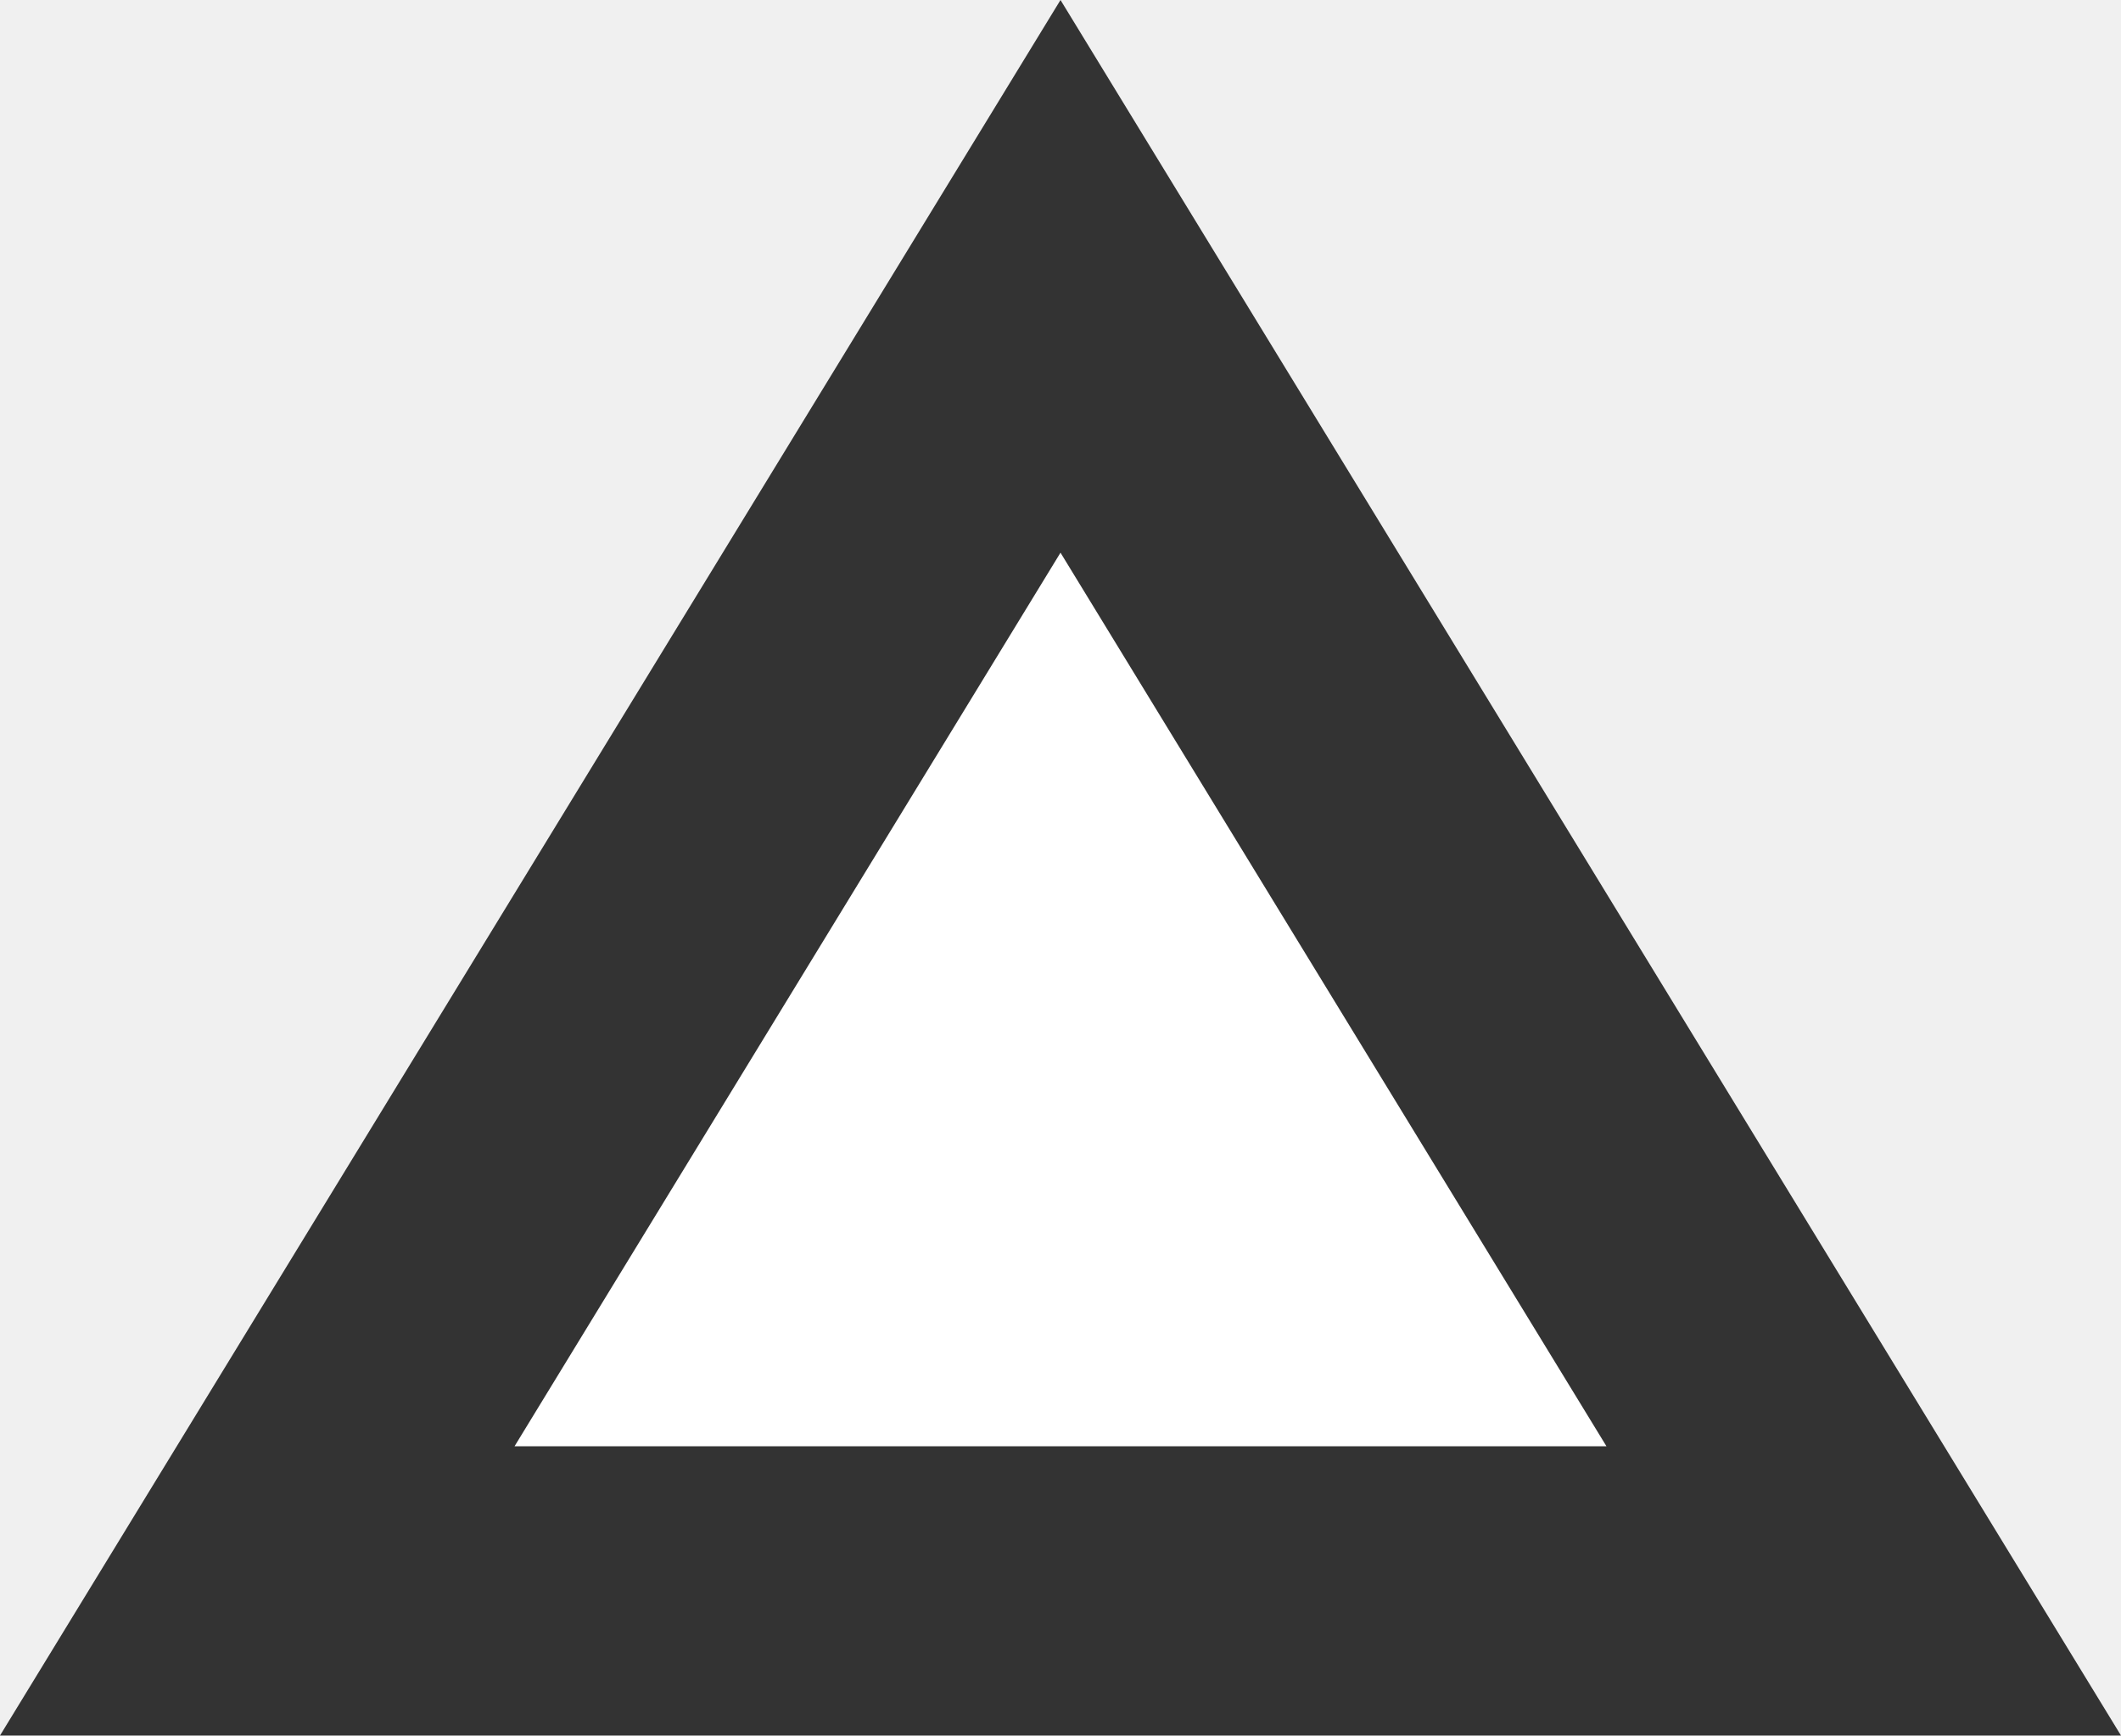
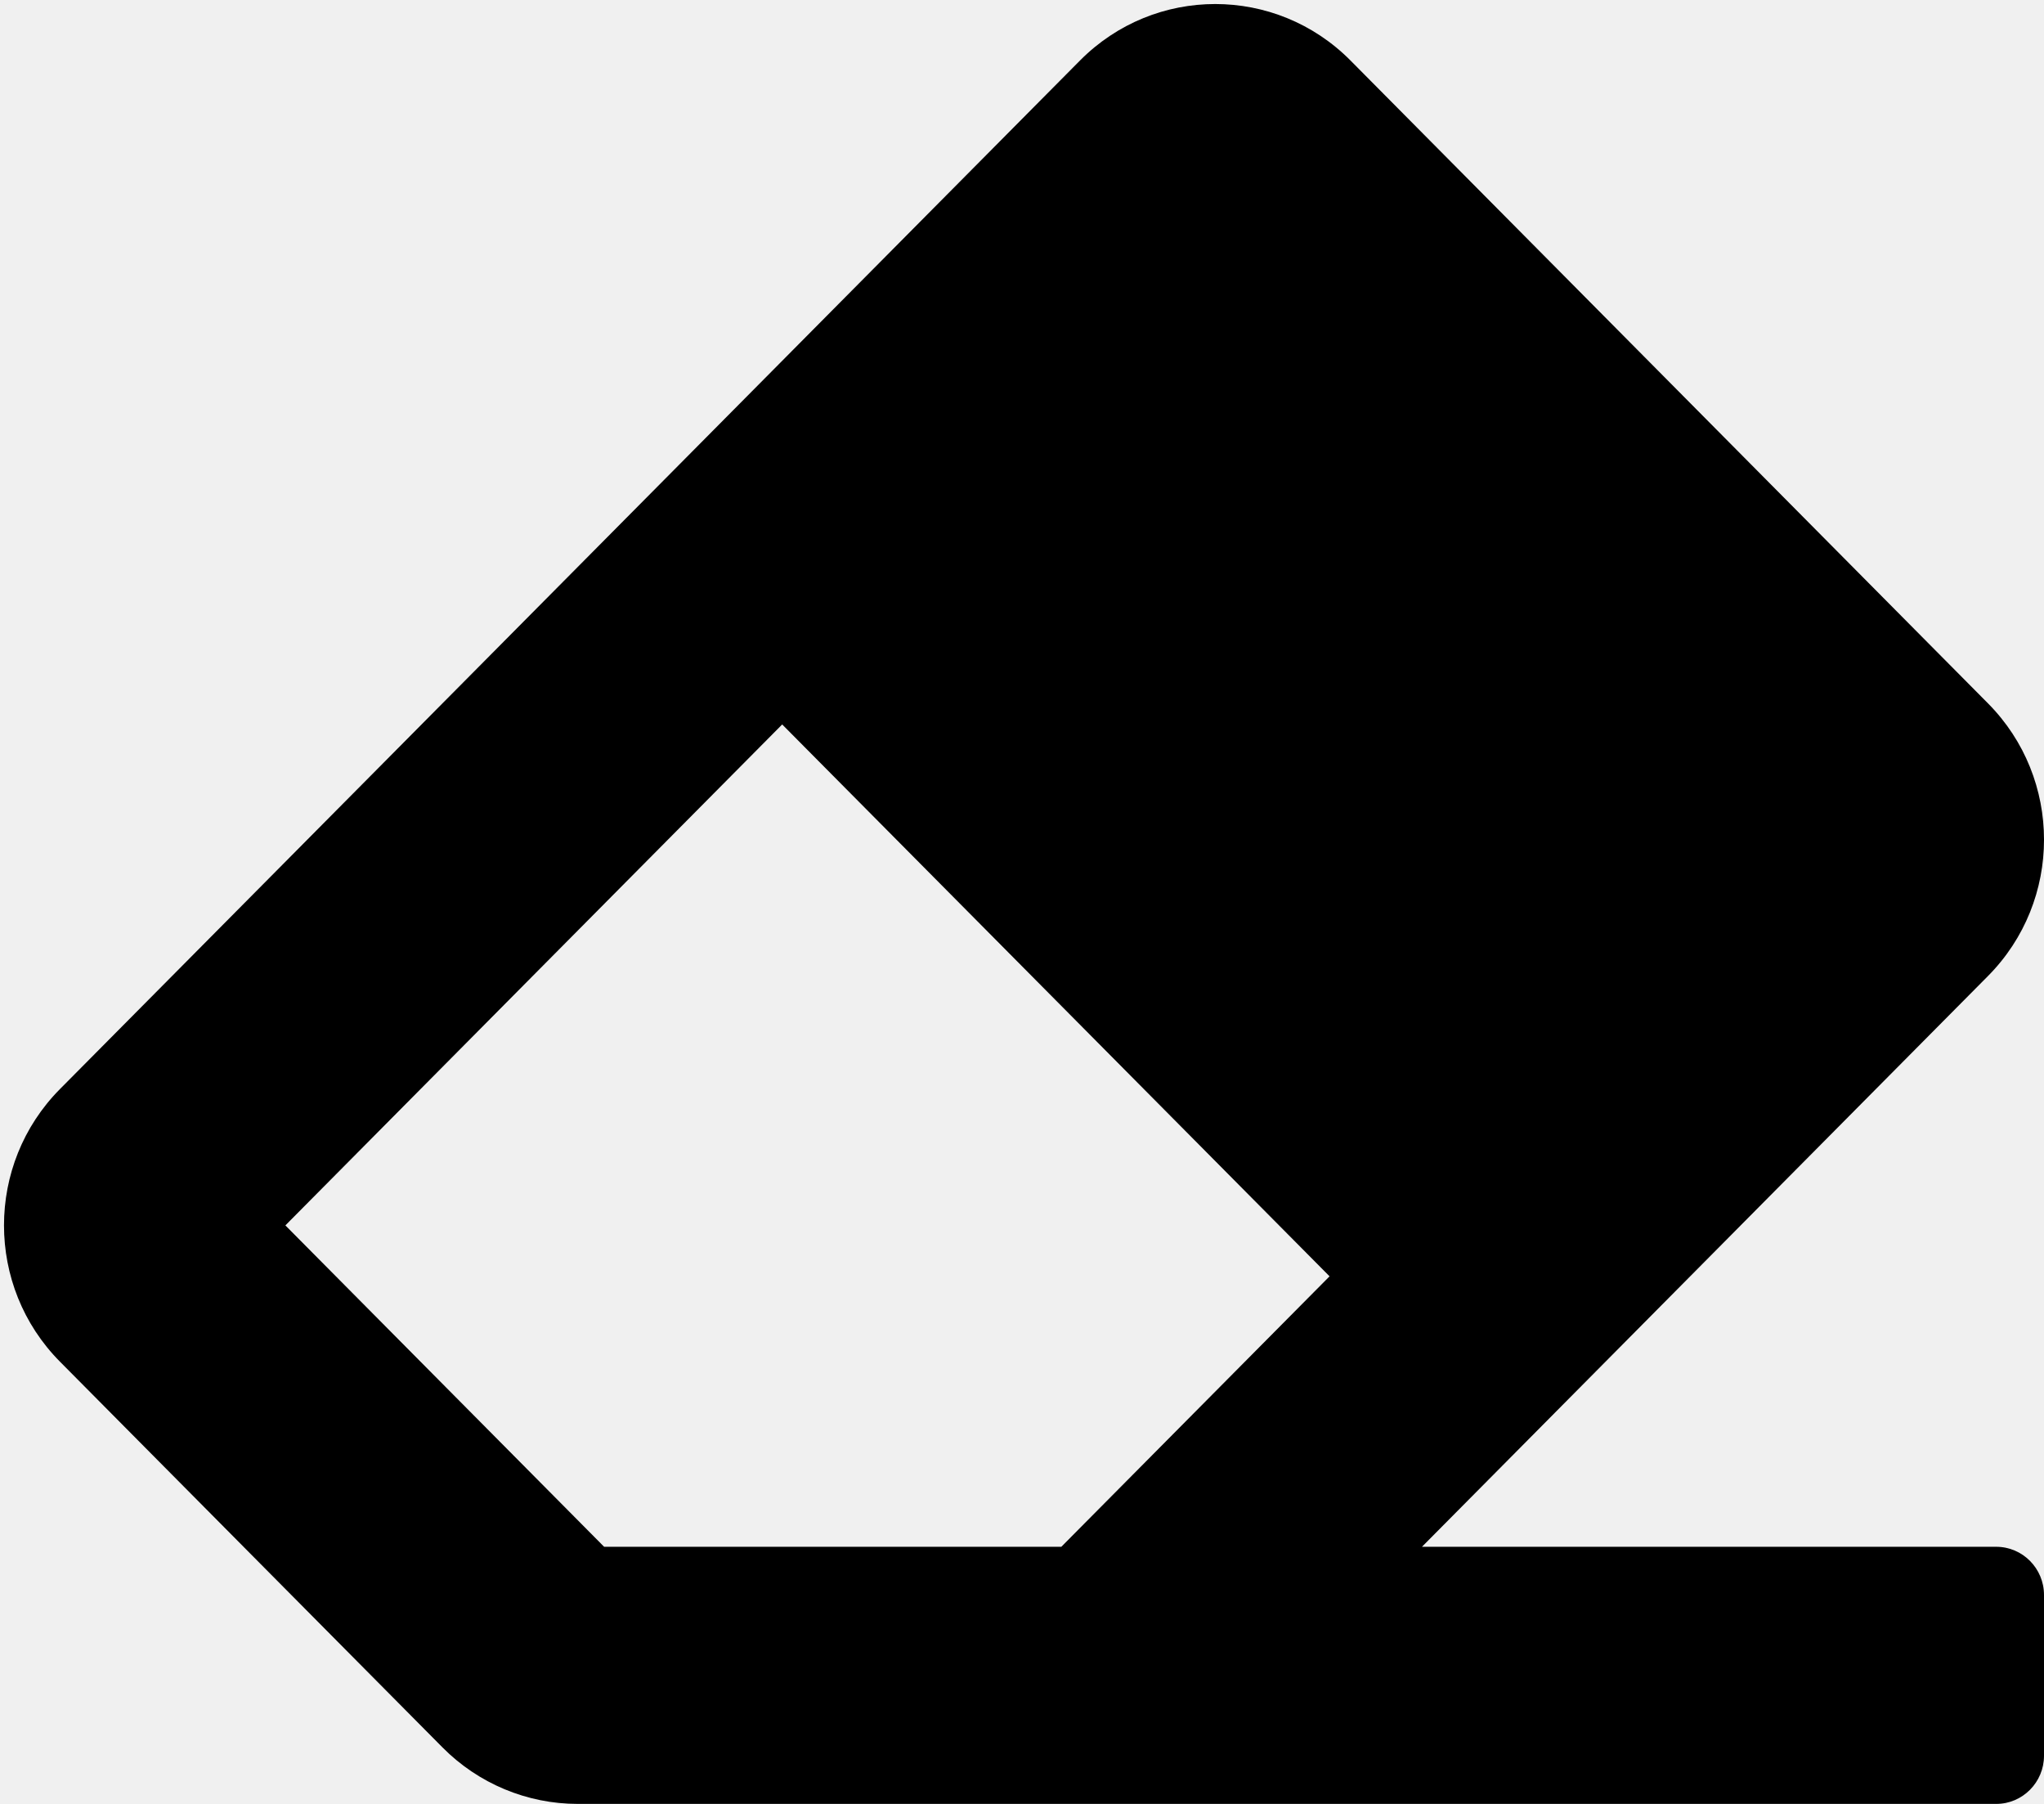
- <svg xmlns="http://www.w3.org/2000/svg" version="1.1" width="22px" height="18px">
-   <g transform="matrix(1 0 0 1 -524 -187 )">
-     <path d="M 528.447 202.5  L 535 191.777  L 541.553 202.5  L 528.447 202.5  Z " fill-rule="nonzero" fill="#ffffff" stroke="none" />
-     <path d="M 524 205  L 535 187  L 546 205  L 524 205  Z M 535 192.732  L 529.337 202  L 540.663 202  L 535 192.732  Z " fill-rule="nonzero" fill="#333333" stroke="none" />
+ <svg xmlns="http://www.w3.org/2000/svg" version="1.1" width="34px" height="30px">
+   <g transform="matrix(1 0 0 1 -391 -175 )">
+     <path d="M 23.653 25.724  L 33.068 16.232  C 34.311 14.98  34.311 12.949  33.068 11.697  L 22.464 1.006  C 21.222 -0.246  19.207 -0.246  17.965 1.006  L 0.998 18.111  C -0.244 19.363  -0.244 21.394  0.998 22.646  L 7.361 29.061  C 7.957 29.662  8.766 30  9.61 30  L 33.205 30  C 33.644 30  34 29.641  34 29.198  L 34 26.526  C 34 26.083  33.644 25.724  33.205 25.724  L 23.653 25.724  Z M 4.747 20.379  L 13.011 12.048  L 22.116 21.226  L 17.654 25.724  L 10.049 25.724  L 4.747 20.379  Z " fill-rule="nonzero" fill="#000000" stroke="none" transform="matrix(1 0 0 1 391 175 )" />
  </g>
</svg>
